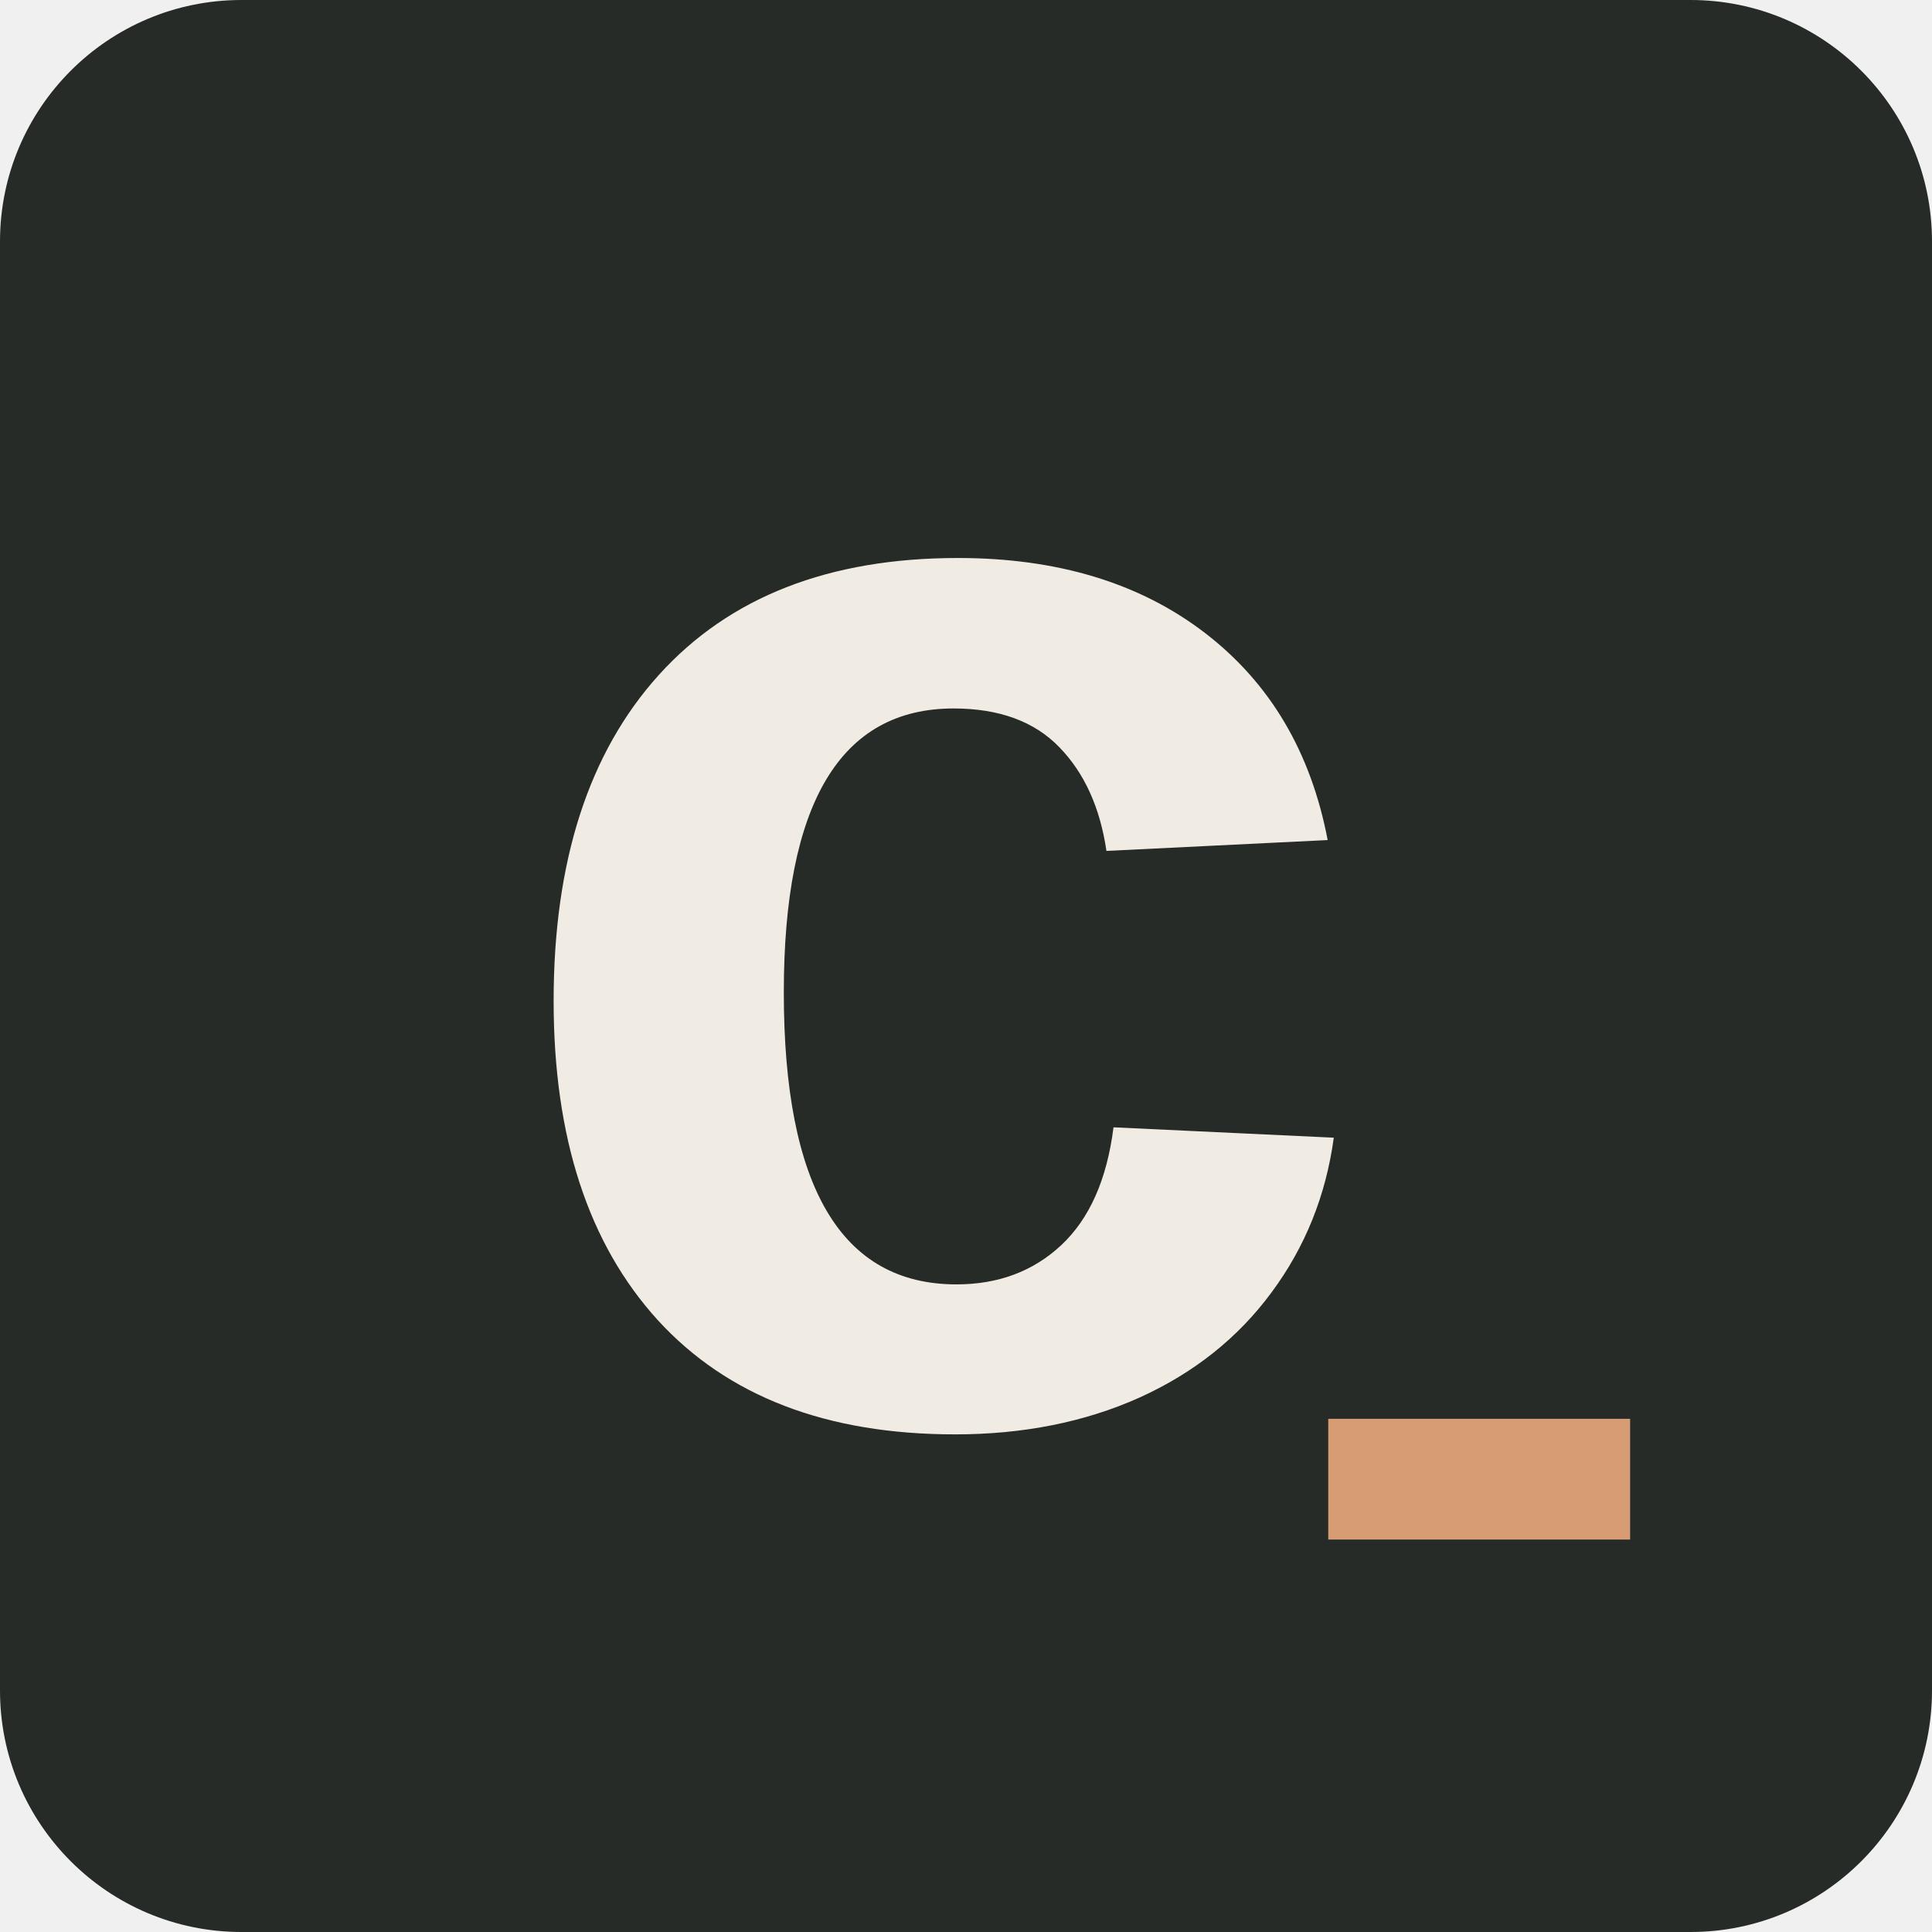
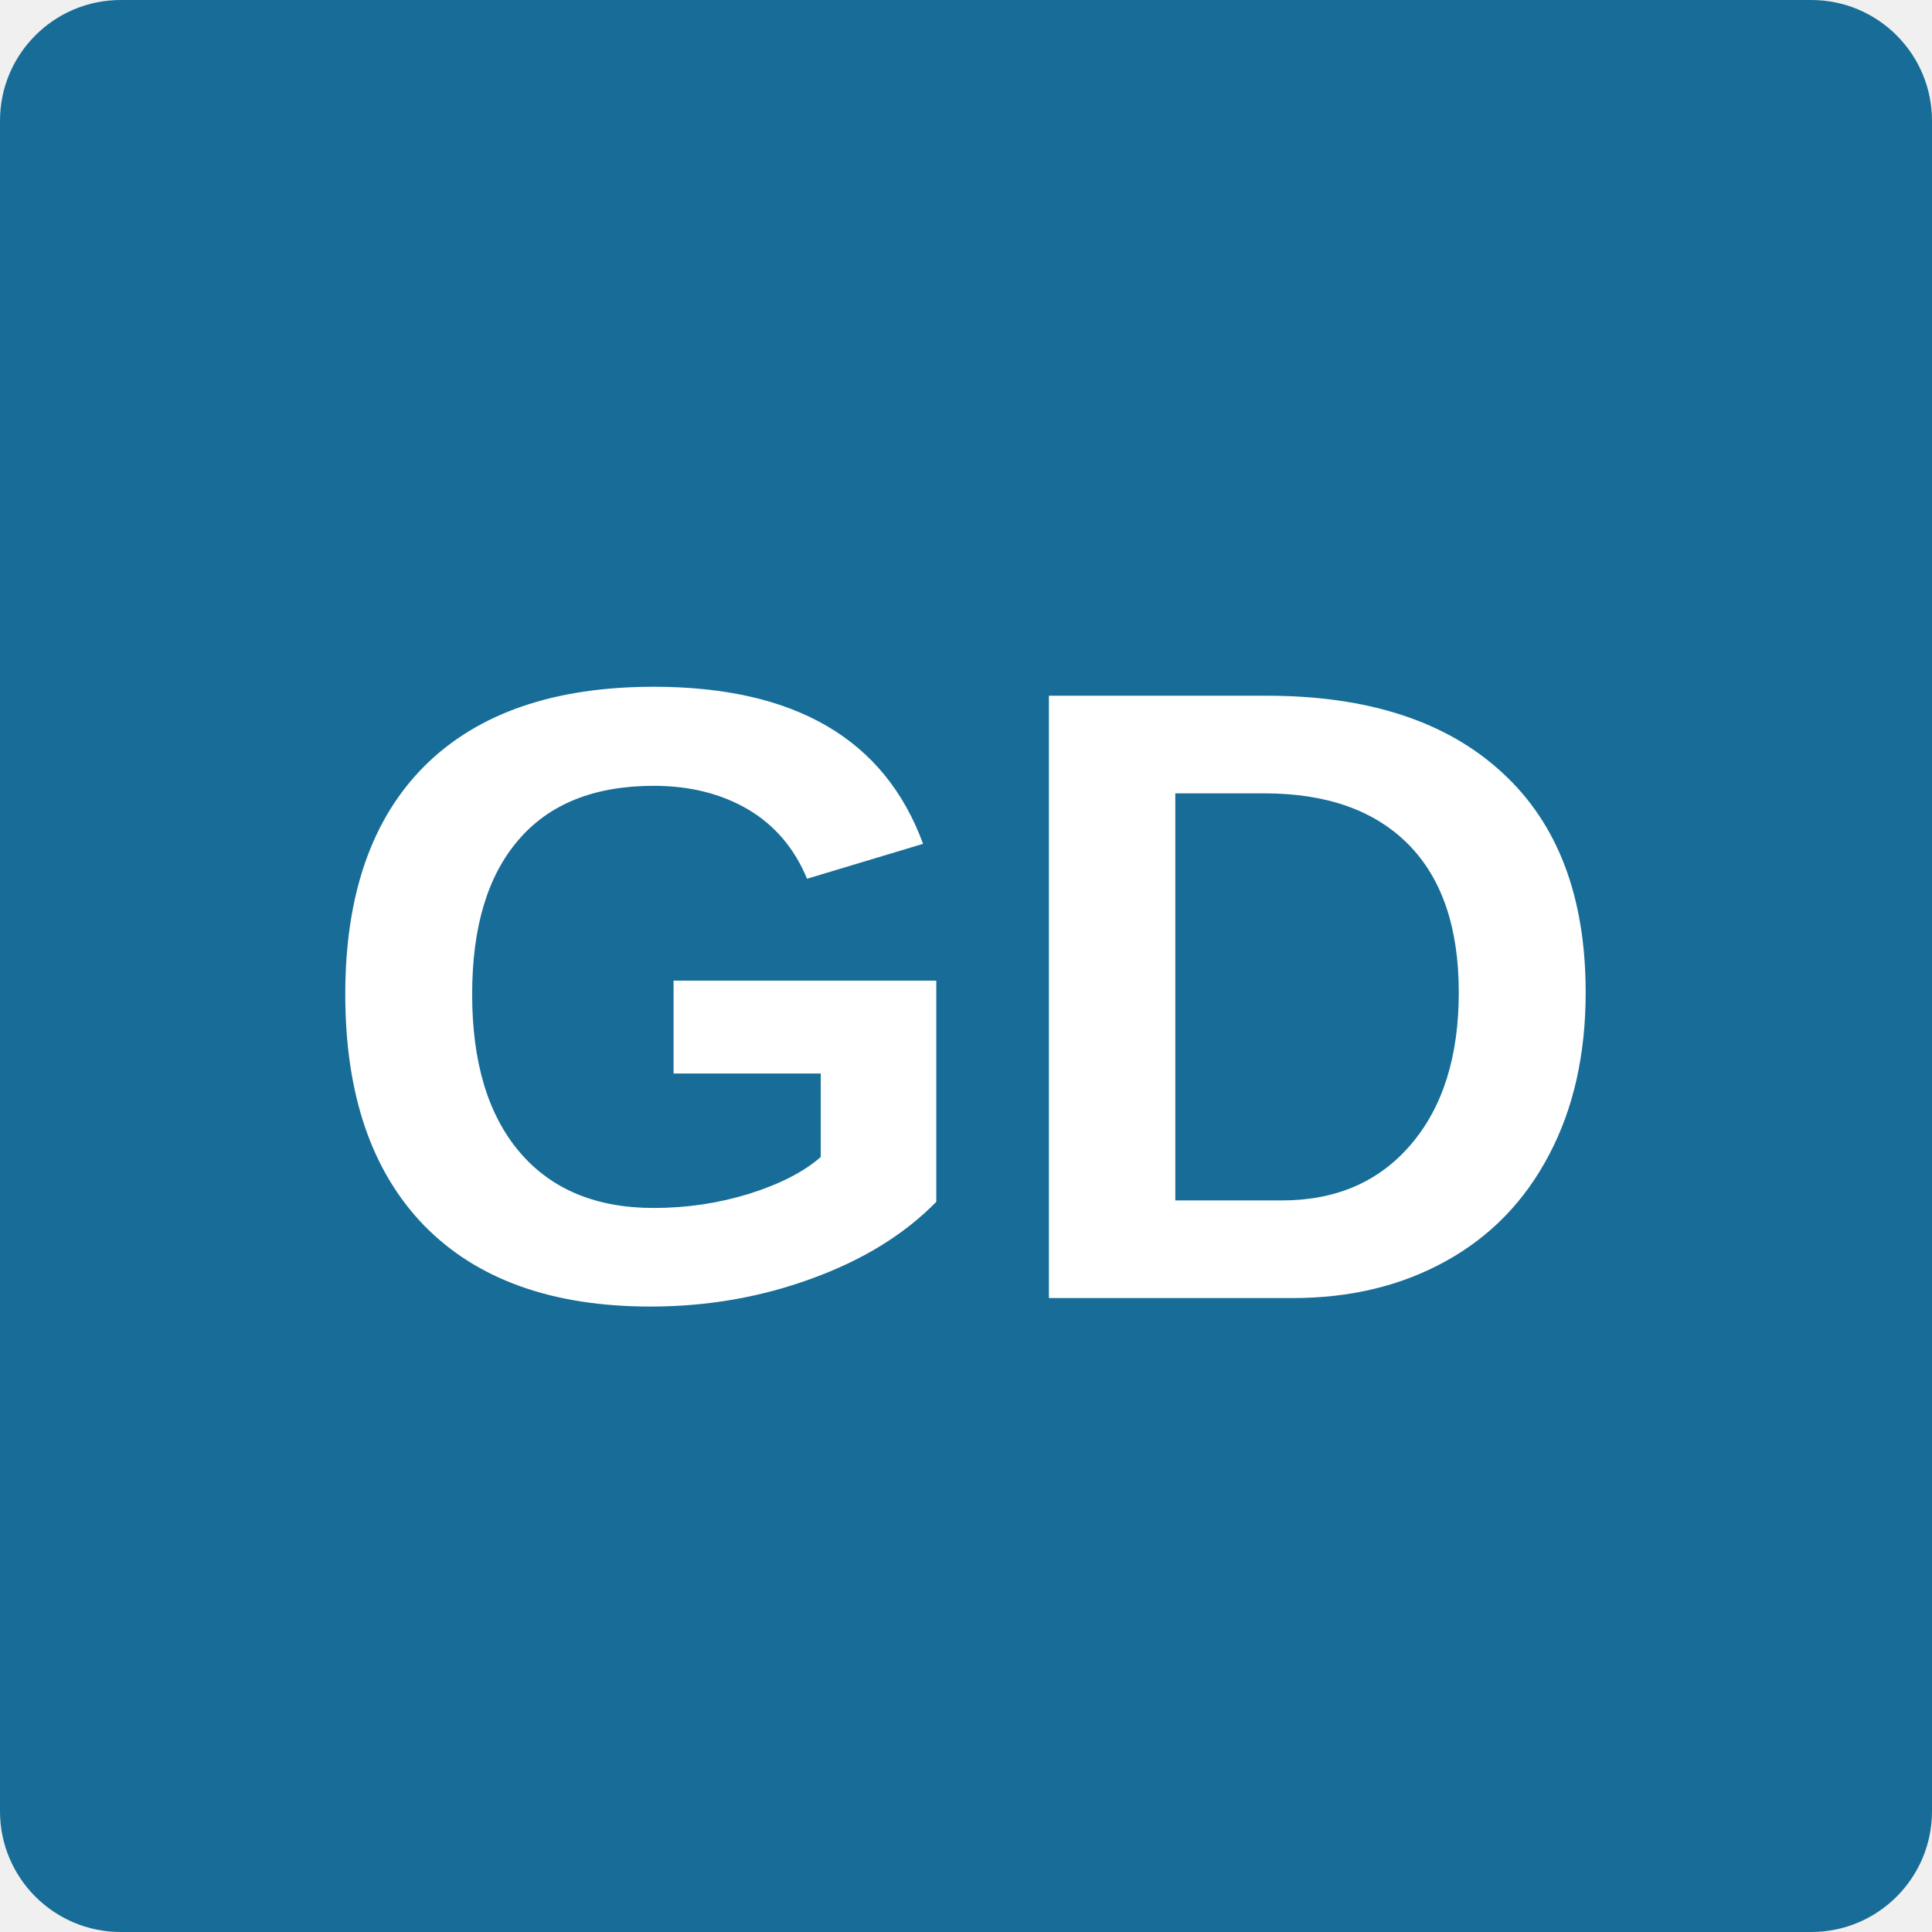
<svg xmlns="http://www.w3.org/2000/svg" viewBox="0 0 64 64">
-   <rect width="64" height="64" rx="8" fill="#262b27" />
-   <text x="31" y="47" text-anchor="middle" font-family="Arial,sans-serif" font-size="53" font-weight="700" fill="#f1ece3">c</text>
-   <path d="M44 49h10" stroke="#d89c75" stroke-width="4" />
+   <rect width="64" height="64" rx="4" fill="#176d98" />
+   <text x="32" y="43" text-anchor="middle" font-family="Arial,sans-serif" font-size="29" font-weight="700" fill="#fff">GD</text>
</svg>
